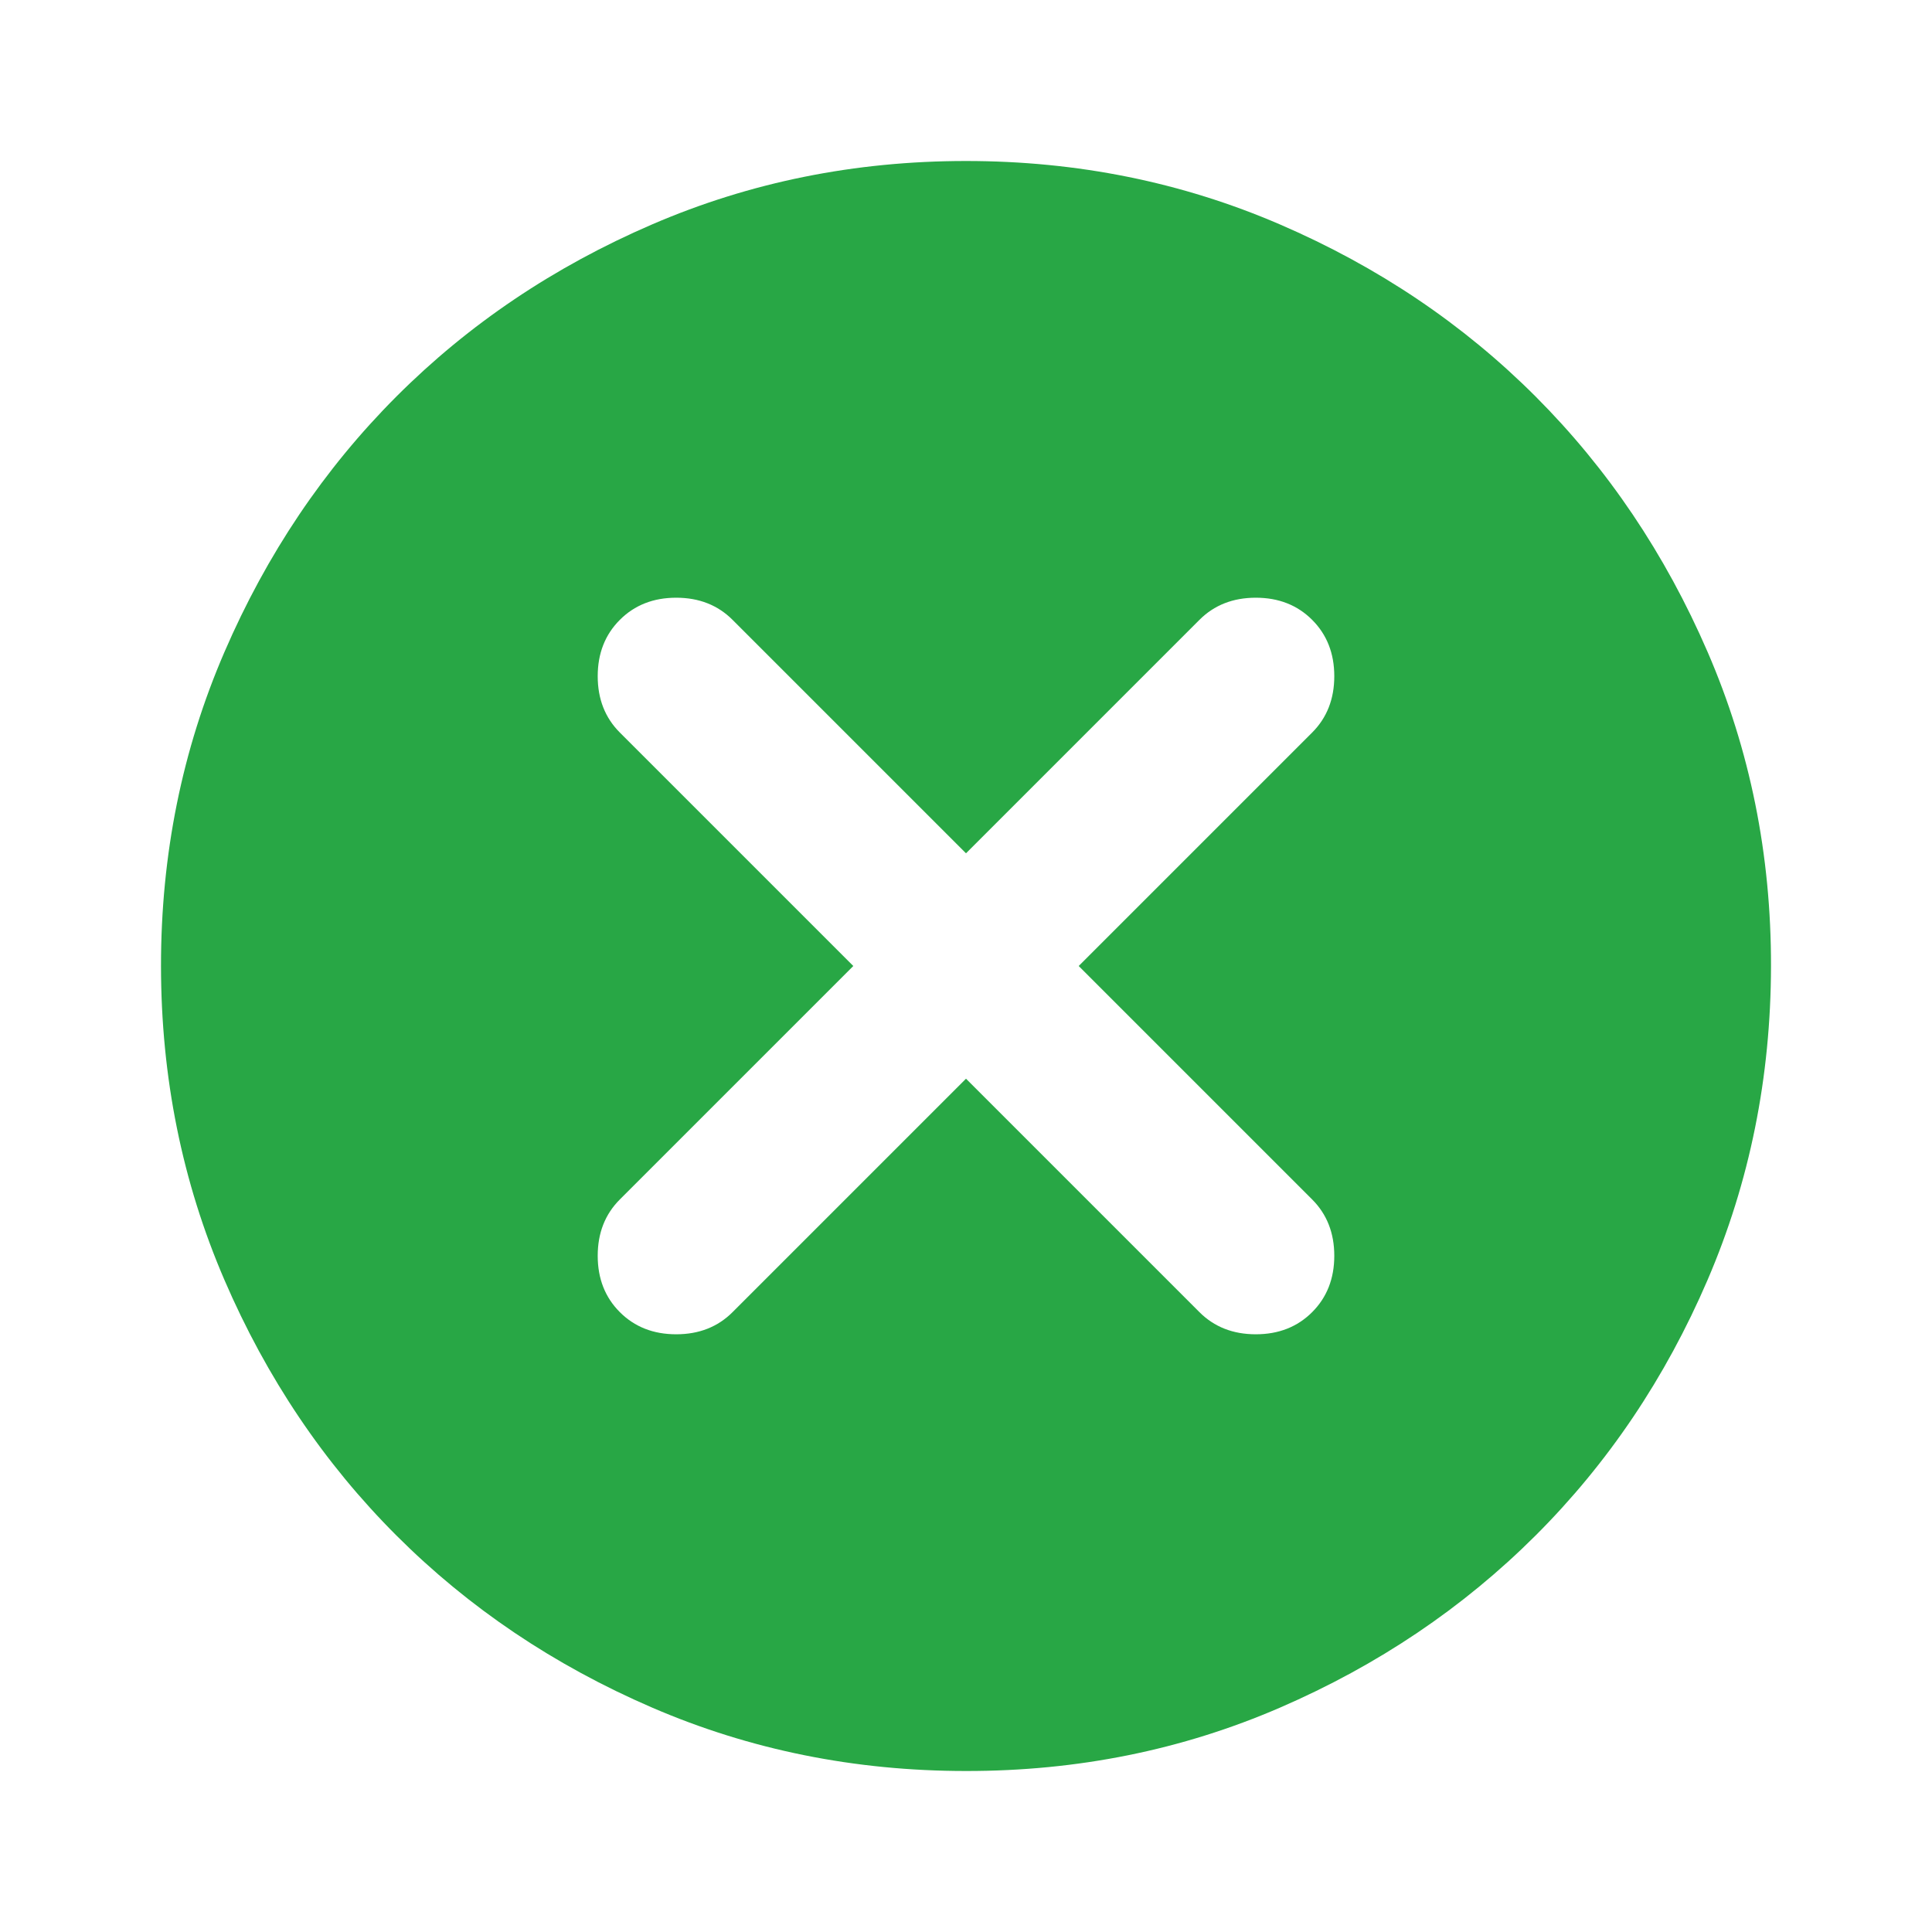
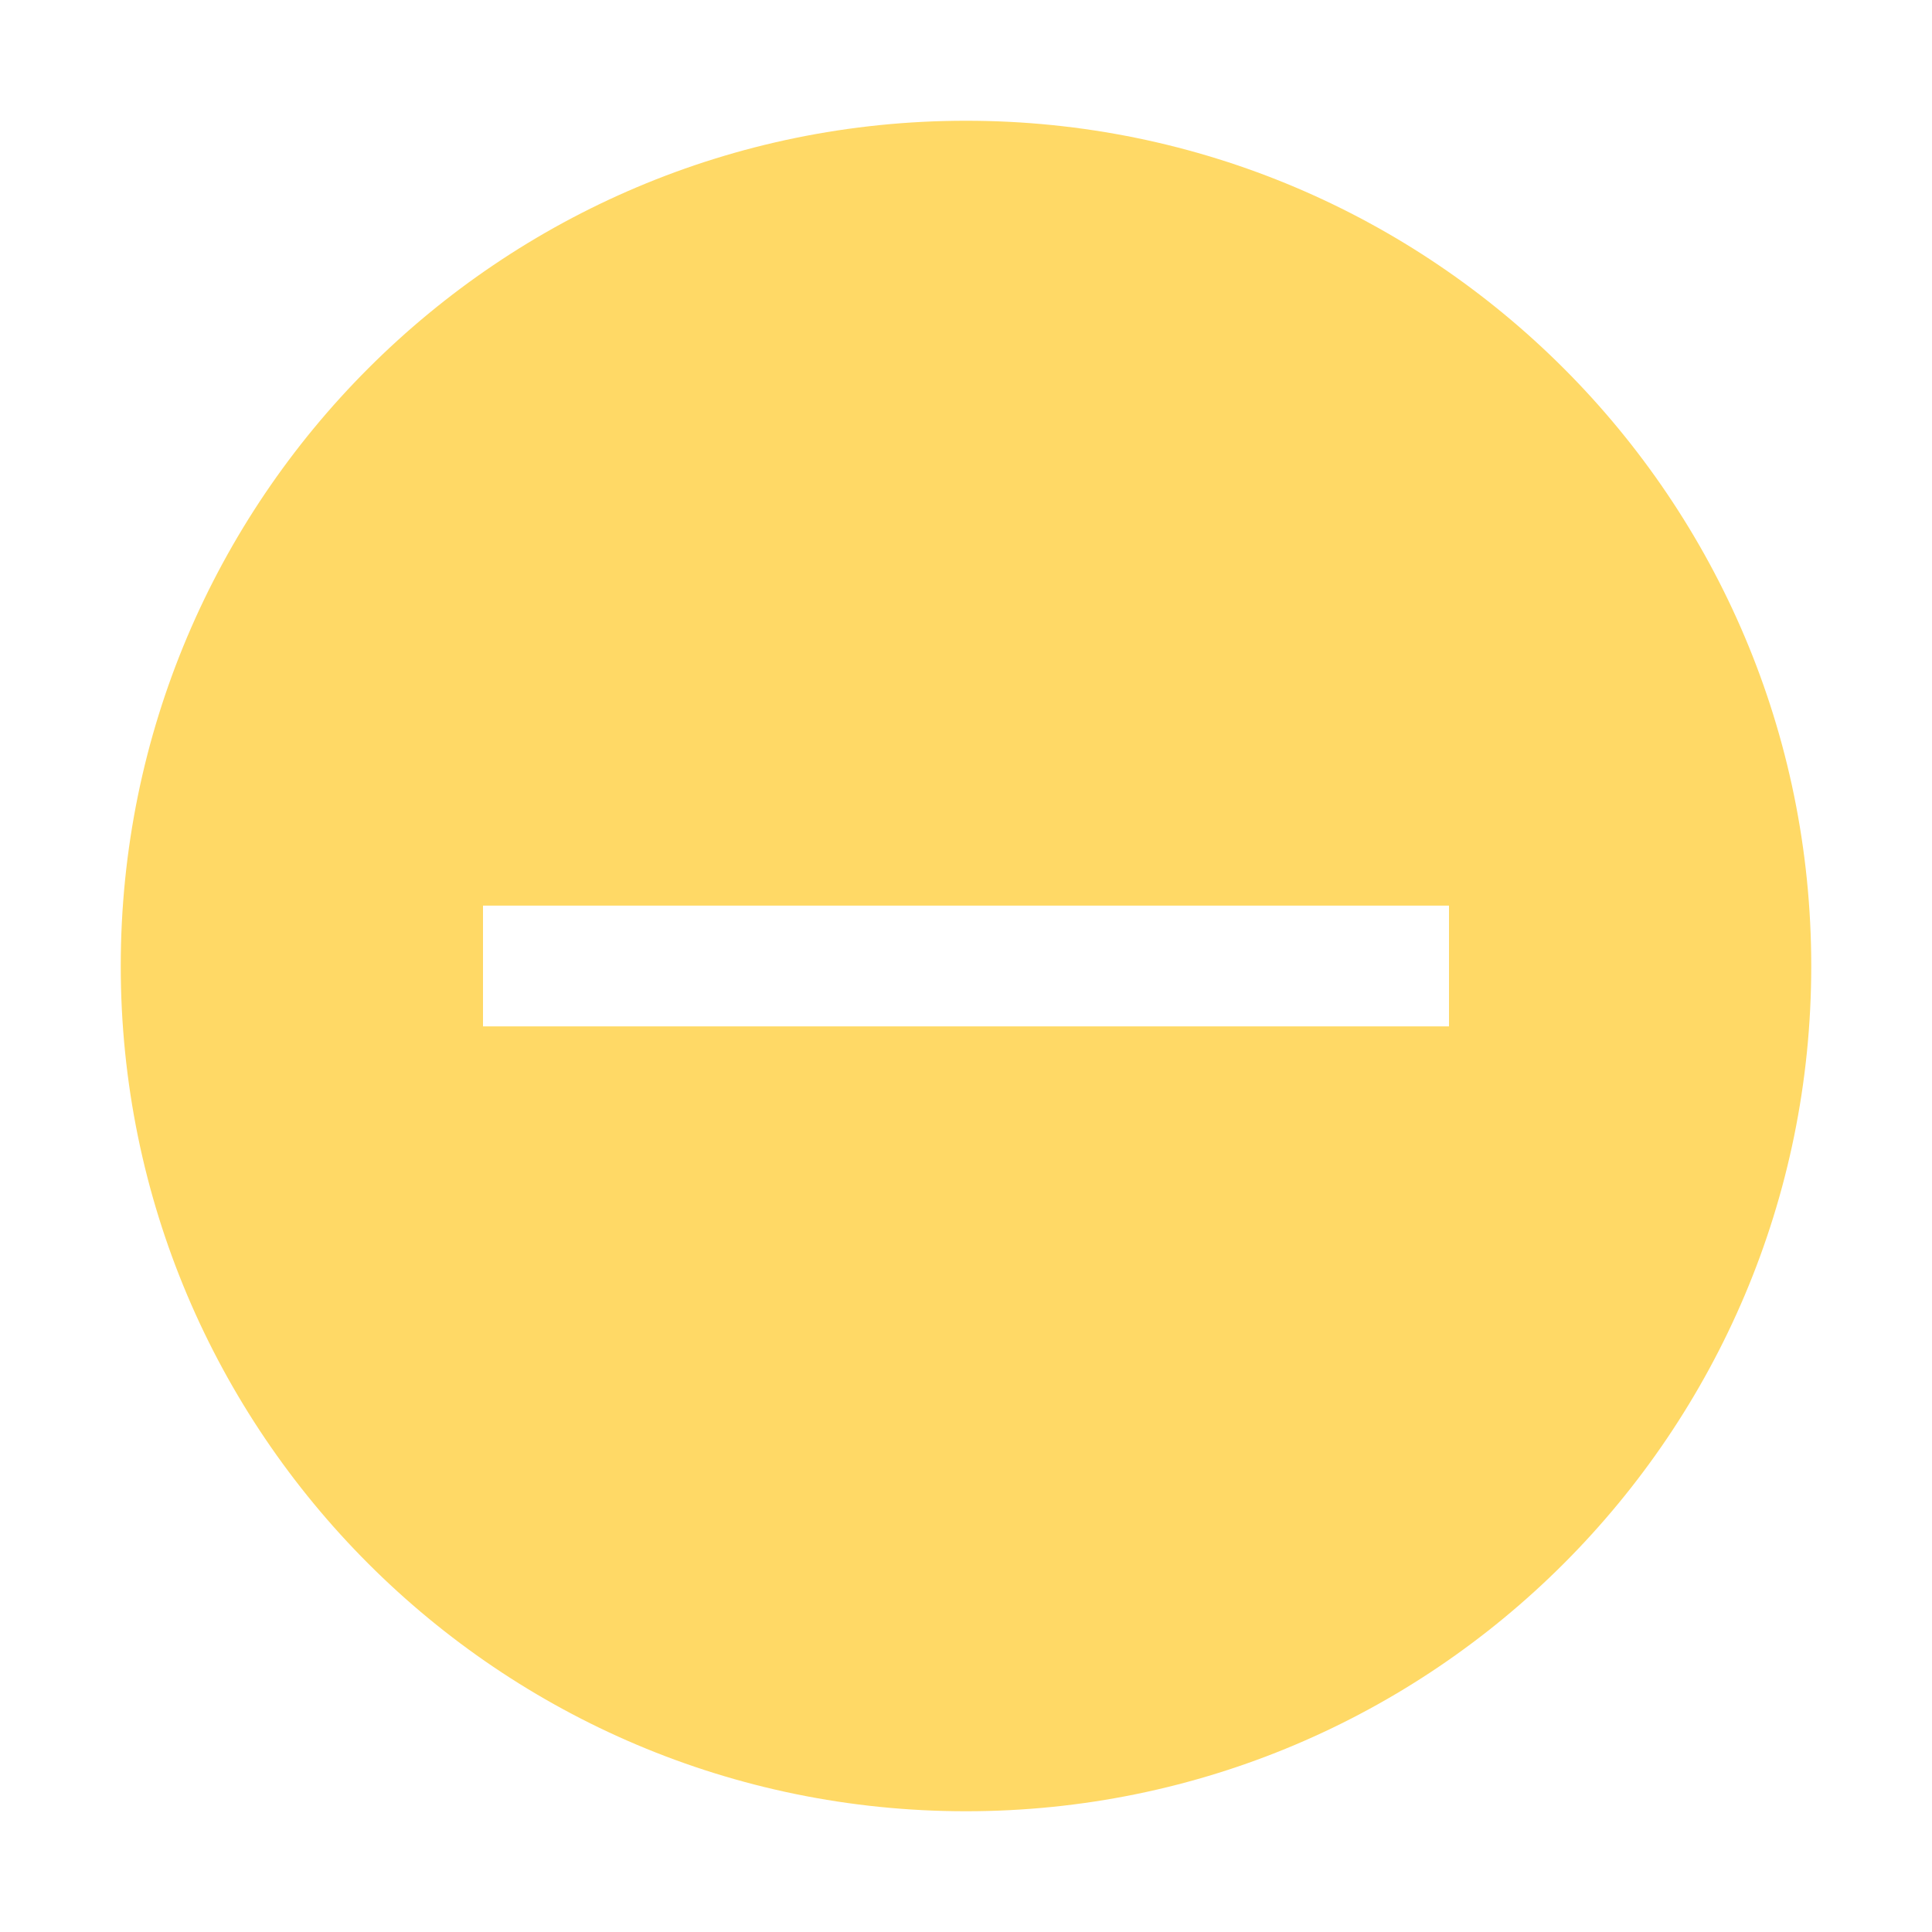
- <svg xmlns="http://www.w3.org/2000/svg" width="516" height="516" viewBox="0 0 24 24">
-   <path fill="#28A745" d="m12 13.4l2.9 2.9q.275.275.7.275t.7-.275t.275-.7t-.275-.7L13.4 12l2.9-2.9q.275-.275.275-.7t-.275-.7t-.7-.275t-.7.275L12 10.6L9.1 7.7q-.275-.275-.7-.275t-.7.275t-.275.7t.275.7l2.9 2.9l-2.9 2.9q-.275.275-.275.7t.275.7t.7.275t.7-.275zm0 8.6q-2.075 0-3.9-.788t-3.175-2.137T2.788 15.9T2 12t.788-3.9t2.137-3.175T8.1 2.788T12 2t3.9.788t3.175 2.137T21.213 8.1T22 12t-.788 3.9t-2.137 3.175t-3.175 2.138T12 22" />
+ <svg xmlns="http://www.w3.org/2000/svg" width="516" height="516" viewBox="0 0 16 16">
+   <path fill="#FFD966" fill-rule="evenodd" d="M8 1a7 7 0 1 0 0 14A7 7 0 0 0 8 1M4 7.5v1h8v-1z" clip-rule="evenodd" />
</svg>
